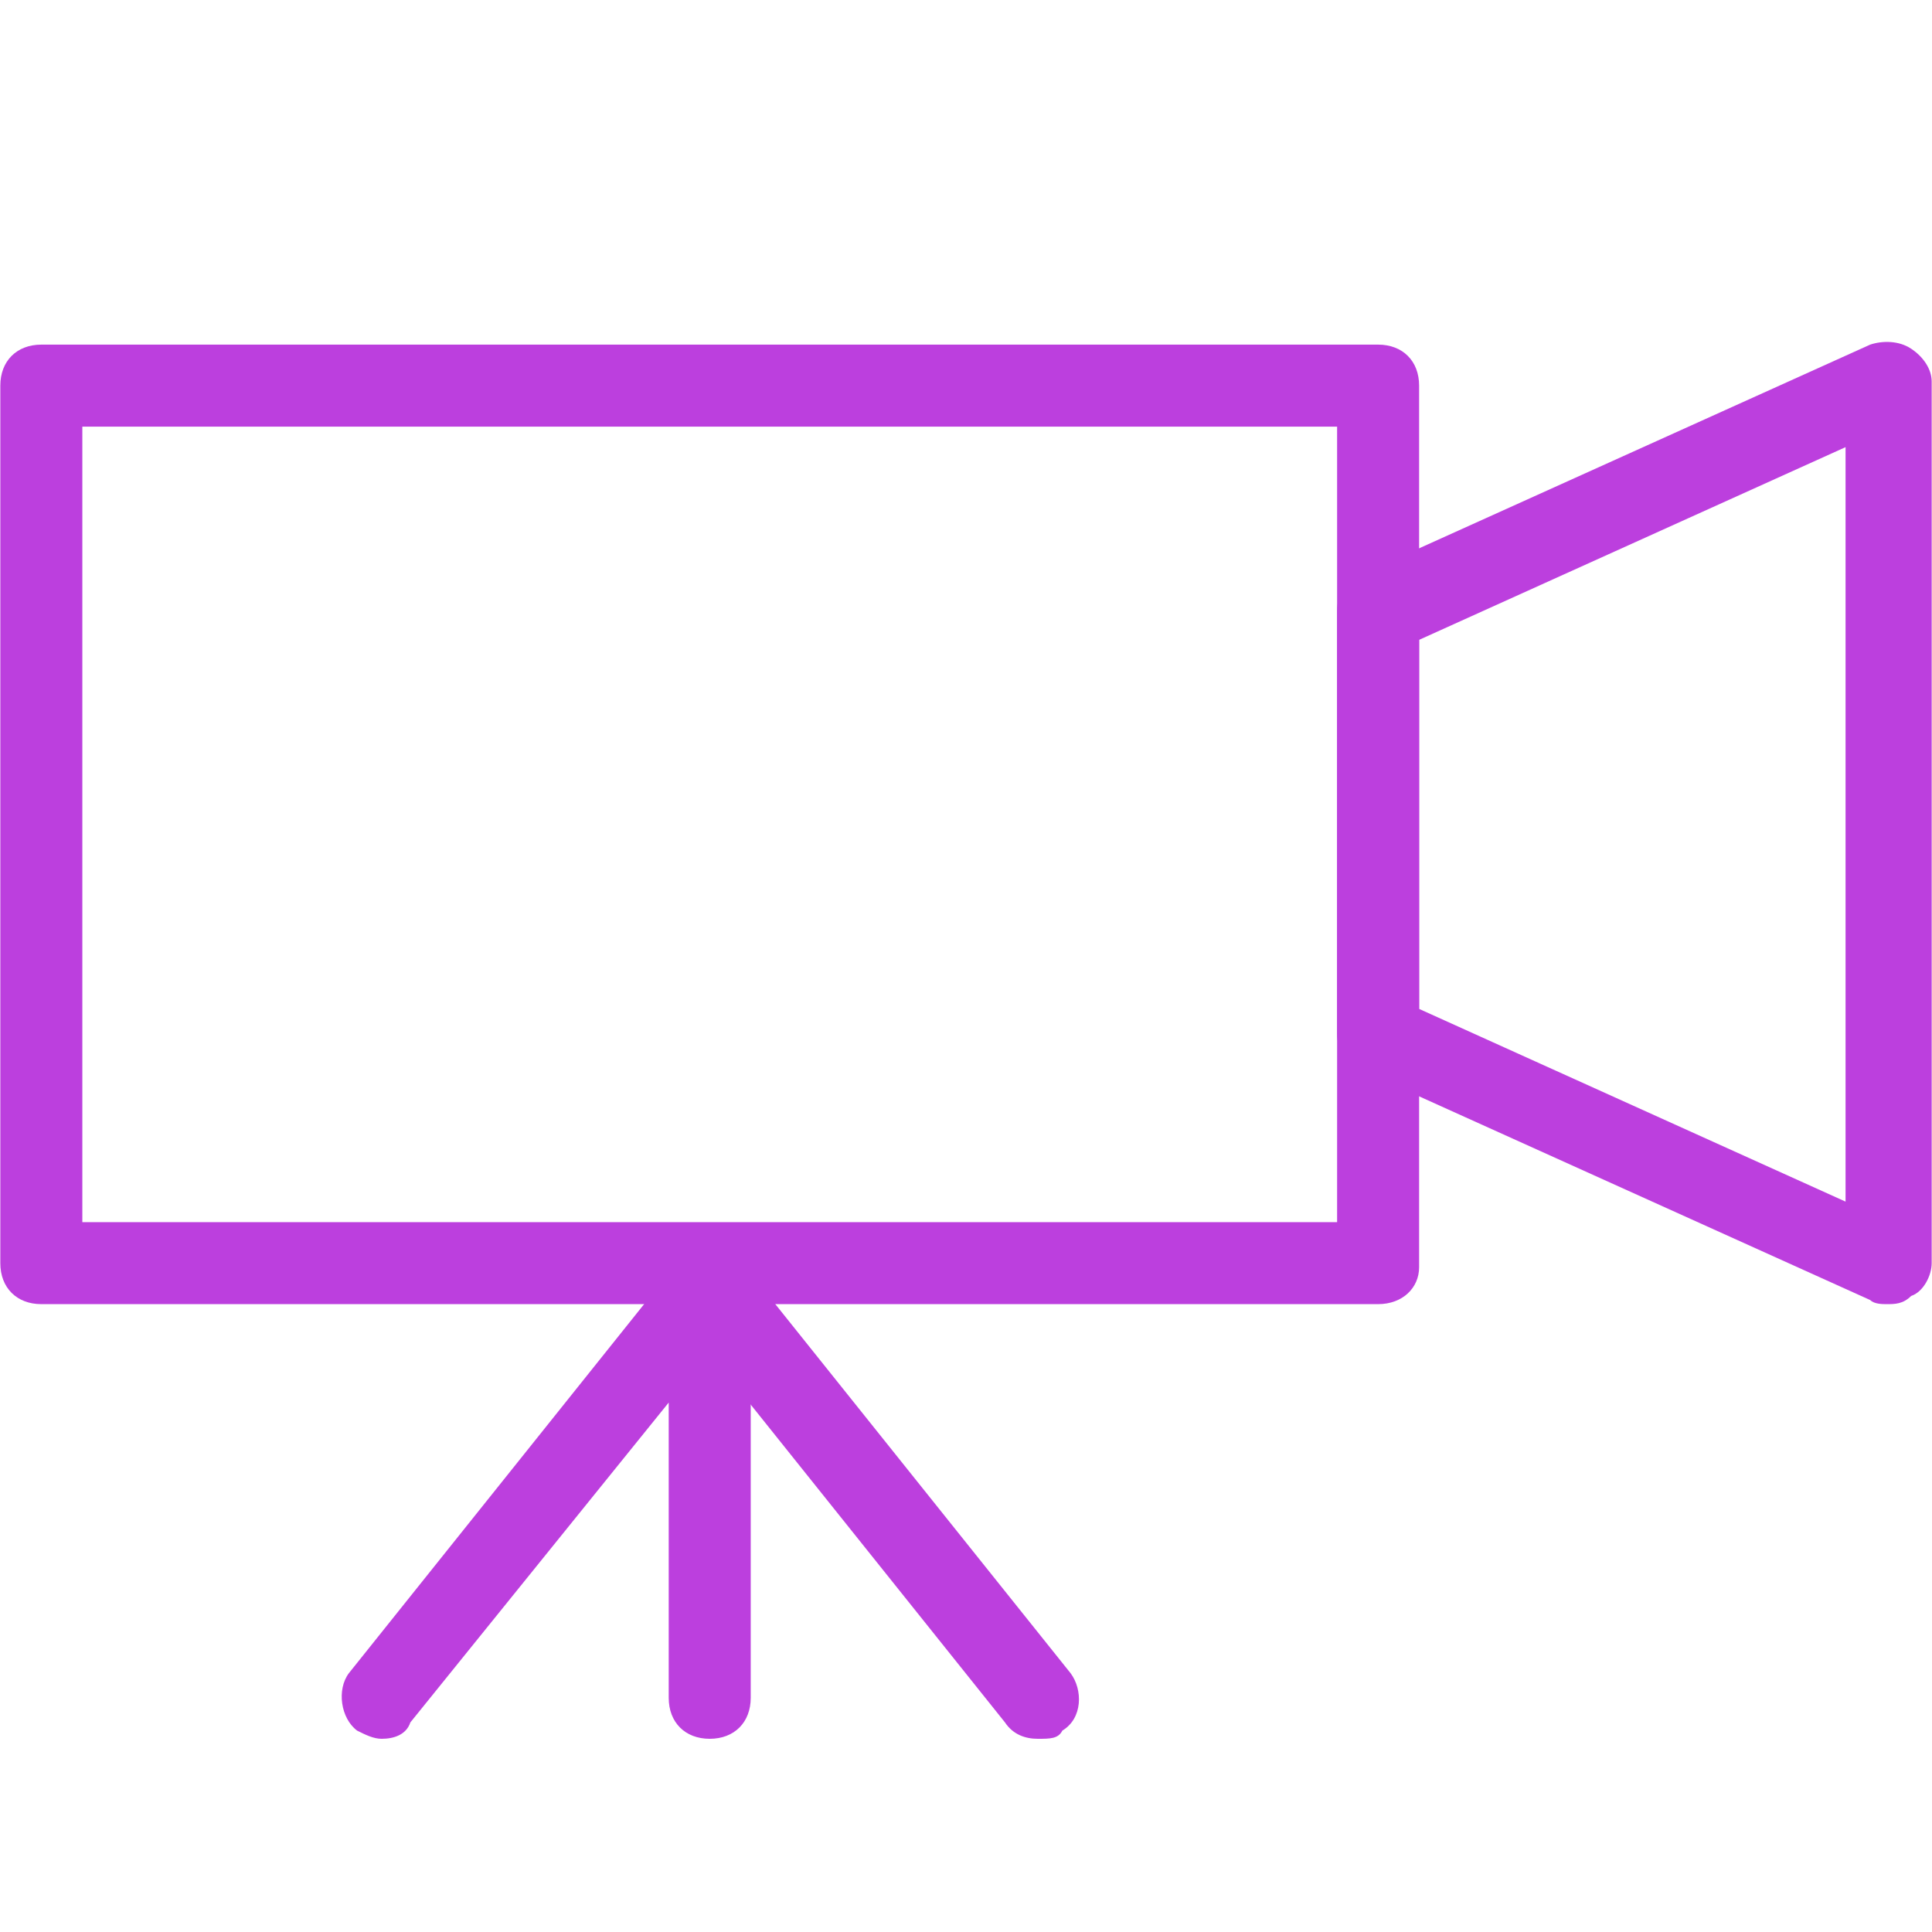
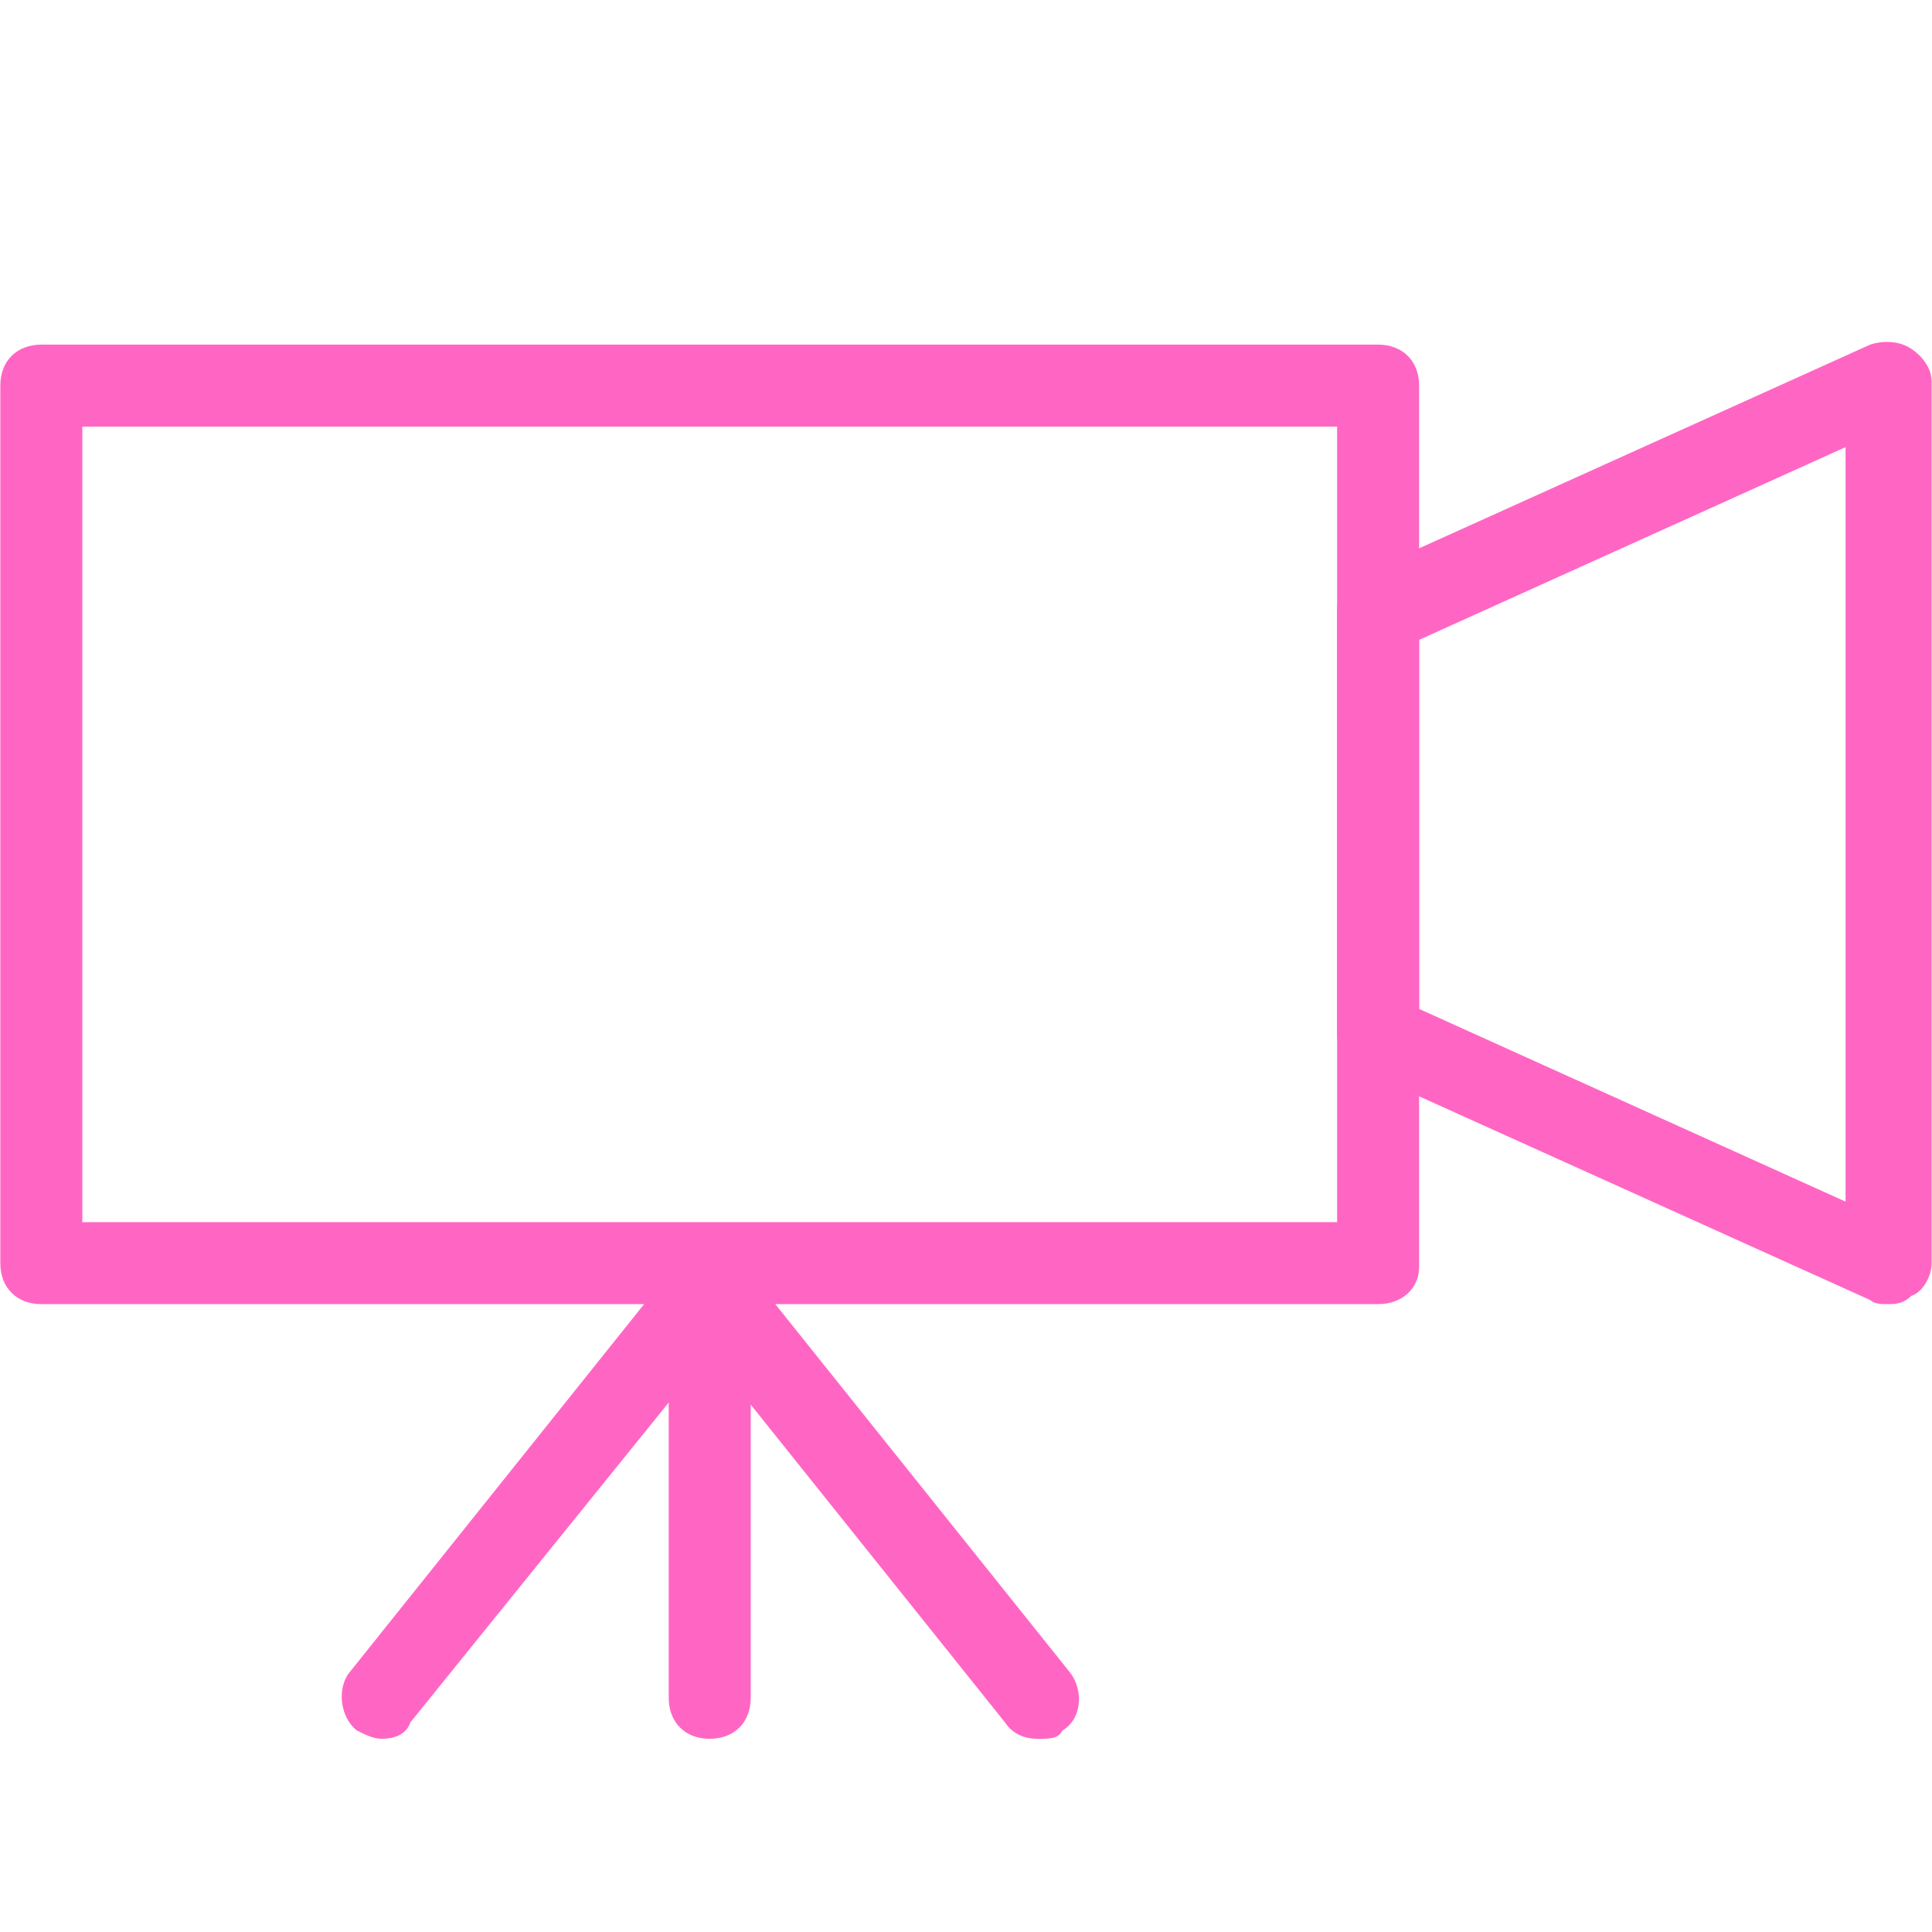
<svg xmlns="http://www.w3.org/2000/svg" width="500" zoomAndPan="magnify" viewBox="0 0 375 375" height="500" preserveAspectRatio="xMidYMid meet" version="1.0">
  <defs>
-     <clipPath id="18fa74fed2">
+     <clipPath id="a2f072f6e9">
      <path d="M 0 66.094 L 276 66.094 L 276 254 L 0 254 Z M 0 66.094 " clip-rule="nonzero" />
    </clipPath>
-     <clipPath id="b8b1f37001">
+     <clipPath id="4a5f6971fc">
      <path d="M 259 66.094 L 375 66.094 L 375 254 L 259 254 Z M 259 66.094 " clip-rule="nonzero" />
    </clipPath>
-     <clipPath id="ad386599b5">
+     <clipPath id="36a60786db">
      <path d="M 66 242 L 146 242 L 146 337.594 L 66 337.594 Z M 66 242 " clip-rule="nonzero" />
    </clipPath>
-     <clipPath id="0d70246b94">
+     <clipPath id="bdba21043d">
      <path d="M 129 241 L 210 241 L 210 337.594 L 129 337.594 Z M 129 241 " clip-rule="nonzero" />
    </clipPath>
  </defs>
-   <g clip-path="url(#18fa74fed2)">
-     <path fill="#bc3fde" d="M 267.488 253.133 L 8.023 253.133 C 3.246 253.133 0.062 249.949 0.062 245.176 L 0.062 74.848 C 0.062 70.074 3.246 66.891 8.023 66.891 L 267.488 66.891 C 272.266 66.891 275.449 70.074 275.449 74.848 L 275.449 245.969 C 275.449 249.949 272.266 253.133 267.488 253.133 Z M 15.98 237.215 L 259.531 237.215 L 259.531 82.809 L 15.98 82.809 Z M 15.98 237.215 " fill-opacity="1" fill-rule="nonzero" />
+   <g clip-path="url(#a2f072f6e9)">
+     <path fill="#ff66c4" d="M 267.488 253.133 L 8.023 253.133 C 3.246 253.133 0.062 249.949 0.062 245.176 L 0.062 74.848 C 0.062 70.074 3.246 66.891 8.023 66.891 L 267.488 66.891 C 272.266 66.891 275.449 70.074 275.449 74.848 L 275.449 245.969 C 275.449 249.949 272.266 253.133 267.488 253.133 Z M 15.98 237.215 L 259.531 237.215 L 259.531 82.809 L 15.98 82.809 Z M 15.98 237.215 " fill-opacity="1" fill-rule="nonzero" />
  </g>
-   <g clip-path="url(#b8b1f37001)">
-     <path fill="#bc3fde" d="M 366.184 253.133 C 365.387 253.133 363.793 253.133 363 252.336 L 264.305 207.766 C 261.121 206.176 259.531 203.785 259.531 200.602 L 259.531 118.625 C 259.531 115.441 261.121 112.258 264.305 111.461 L 363 66.891 C 365.387 66.094 368.57 66.094 370.957 67.688 C 373.344 69.277 374.938 71.664 374.938 74.055 L 374.938 245.176 C 374.938 247.562 373.344 250.746 370.957 251.543 C 369.367 253.133 367.773 253.133 366.184 253.133 Z M 275.449 195.828 L 358.223 233.234 L 358.223 86.789 L 275.449 124.195 Z M 275.449 195.828 " fill-opacity="1" fill-rule="nonzero" />
+   <g clip-path="url(#4a5f6971fc)">
+     <path fill="#ff66c4" d="M 366.184 253.133 C 365.387 253.133 363.793 253.133 363 252.336 L 264.305 207.766 C 261.121 206.176 259.531 203.785 259.531 200.602 L 259.531 118.625 C 259.531 115.441 261.121 112.258 264.305 111.461 L 363 66.891 C 365.387 66.094 368.57 66.094 370.957 67.688 C 373.344 69.277 374.938 71.664 374.938 74.055 L 374.938 245.176 C 374.938 247.562 373.344 250.746 370.957 251.543 C 369.367 253.133 367.773 253.133 366.184 253.133 Z M 275.449 195.828 L 358.223 233.234 L 358.223 86.789 L 275.449 124.195 Z M 275.449 195.828 " fill-opacity="1" fill-rule="nonzero" />
  </g>
-   <g clip-path="url(#ad386599b5)">
-     <path fill="#bc3fde" d="M 74.082 337.5 C 72.492 337.5 70.898 336.703 69.309 335.906 C 66.125 333.52 65.328 327.949 67.715 324.766 L 131.387 245.176 C 133.777 242.785 136.961 241.195 140.145 242.785 C 143.328 244.379 145.715 246.766 145.715 249.949 L 145.715 329.539 C 145.715 334.316 142.531 337.5 137.754 337.5 C 132.98 337.5 129.797 334.316 129.797 329.539 L 129.797 272.234 L 79.652 334.316 C 78.859 336.703 76.469 337.5 74.082 337.5 Z M 74.082 337.5 " fill-opacity="1" fill-rule="nonzero" />
+   <g clip-path="url(#36a60786db)">
+     <path fill="#ff66c4" d="M 74.082 337.5 C 72.492 337.5 70.898 336.703 69.309 335.906 C 66.125 333.52 65.328 327.949 67.715 324.766 L 131.387 245.176 C 133.777 242.785 136.961 241.195 140.145 242.785 C 143.328 244.379 145.715 246.766 145.715 249.949 L 145.715 329.539 C 145.715 334.316 142.531 337.5 137.754 337.5 C 132.98 337.5 129.797 334.316 129.797 329.539 L 129.797 272.234 L 79.652 334.316 C 78.859 336.703 76.469 337.5 74.082 337.5 Z M 74.082 337.5 " fill-opacity="1" fill-rule="nonzero" />
  </g>
-   <g clip-path="url(#0d70246b94)">
-     <path fill="#bc3fde" d="M 201.43 337.5 C 199.039 337.5 196.652 336.703 195.062 334.316 L 131.387 254.727 C 129 251.543 129 245.969 132.98 243.582 C 136.164 241.195 141.734 241.195 144.121 245.176 L 207.797 324.766 C 210.184 327.949 210.184 333.52 206.203 335.906 C 205.406 337.5 203.816 337.5 201.43 337.5 Z M 201.43 337.5 " fill-opacity="1" fill-rule="nonzero" />
+   <g clip-path="url(#bdba21043d)">
+     <path fill="#ff66c4" d="M 201.43 337.5 C 199.039 337.5 196.652 336.703 195.062 334.316 L 131.387 254.727 C 129 251.543 129 245.969 132.98 243.582 C 136.164 241.195 141.734 241.195 144.121 245.176 L 207.797 324.766 C 210.184 327.949 210.184 333.52 206.203 335.906 C 205.406 337.5 203.816 337.5 201.43 337.5 Z M 201.43 337.5 " fill-opacity="1" fill-rule="nonzero" />
  </g>
</svg>
